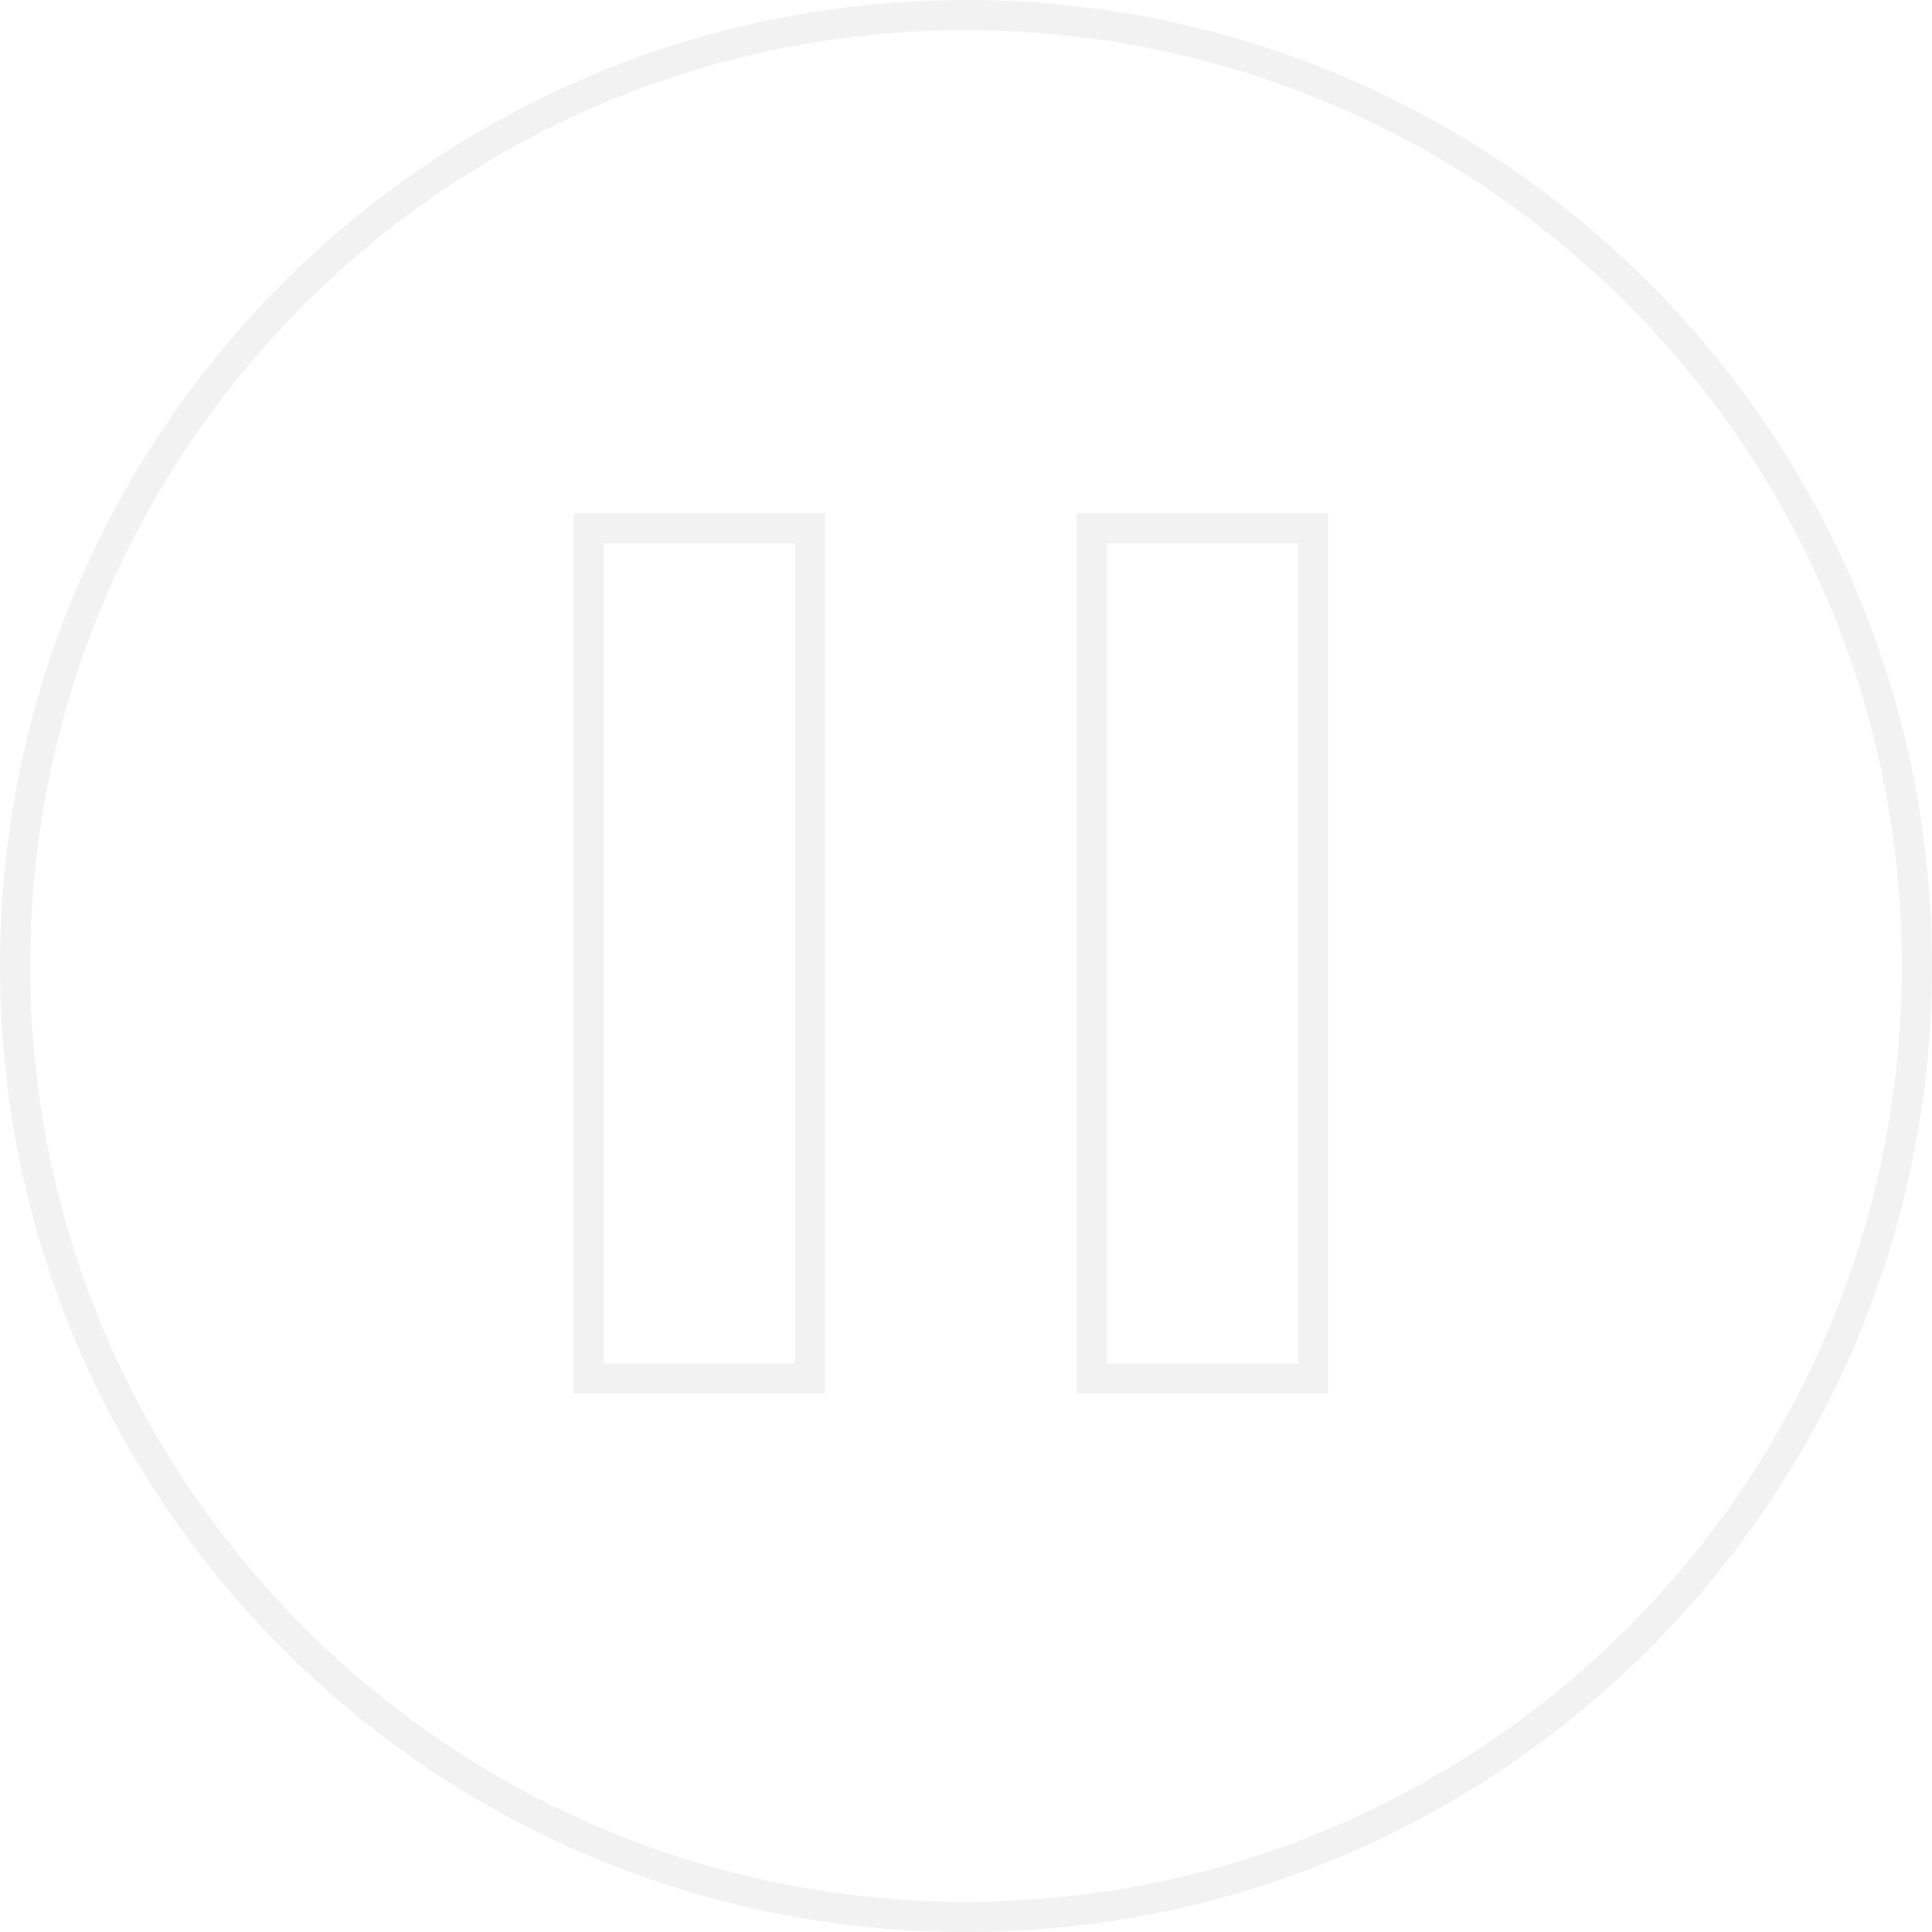
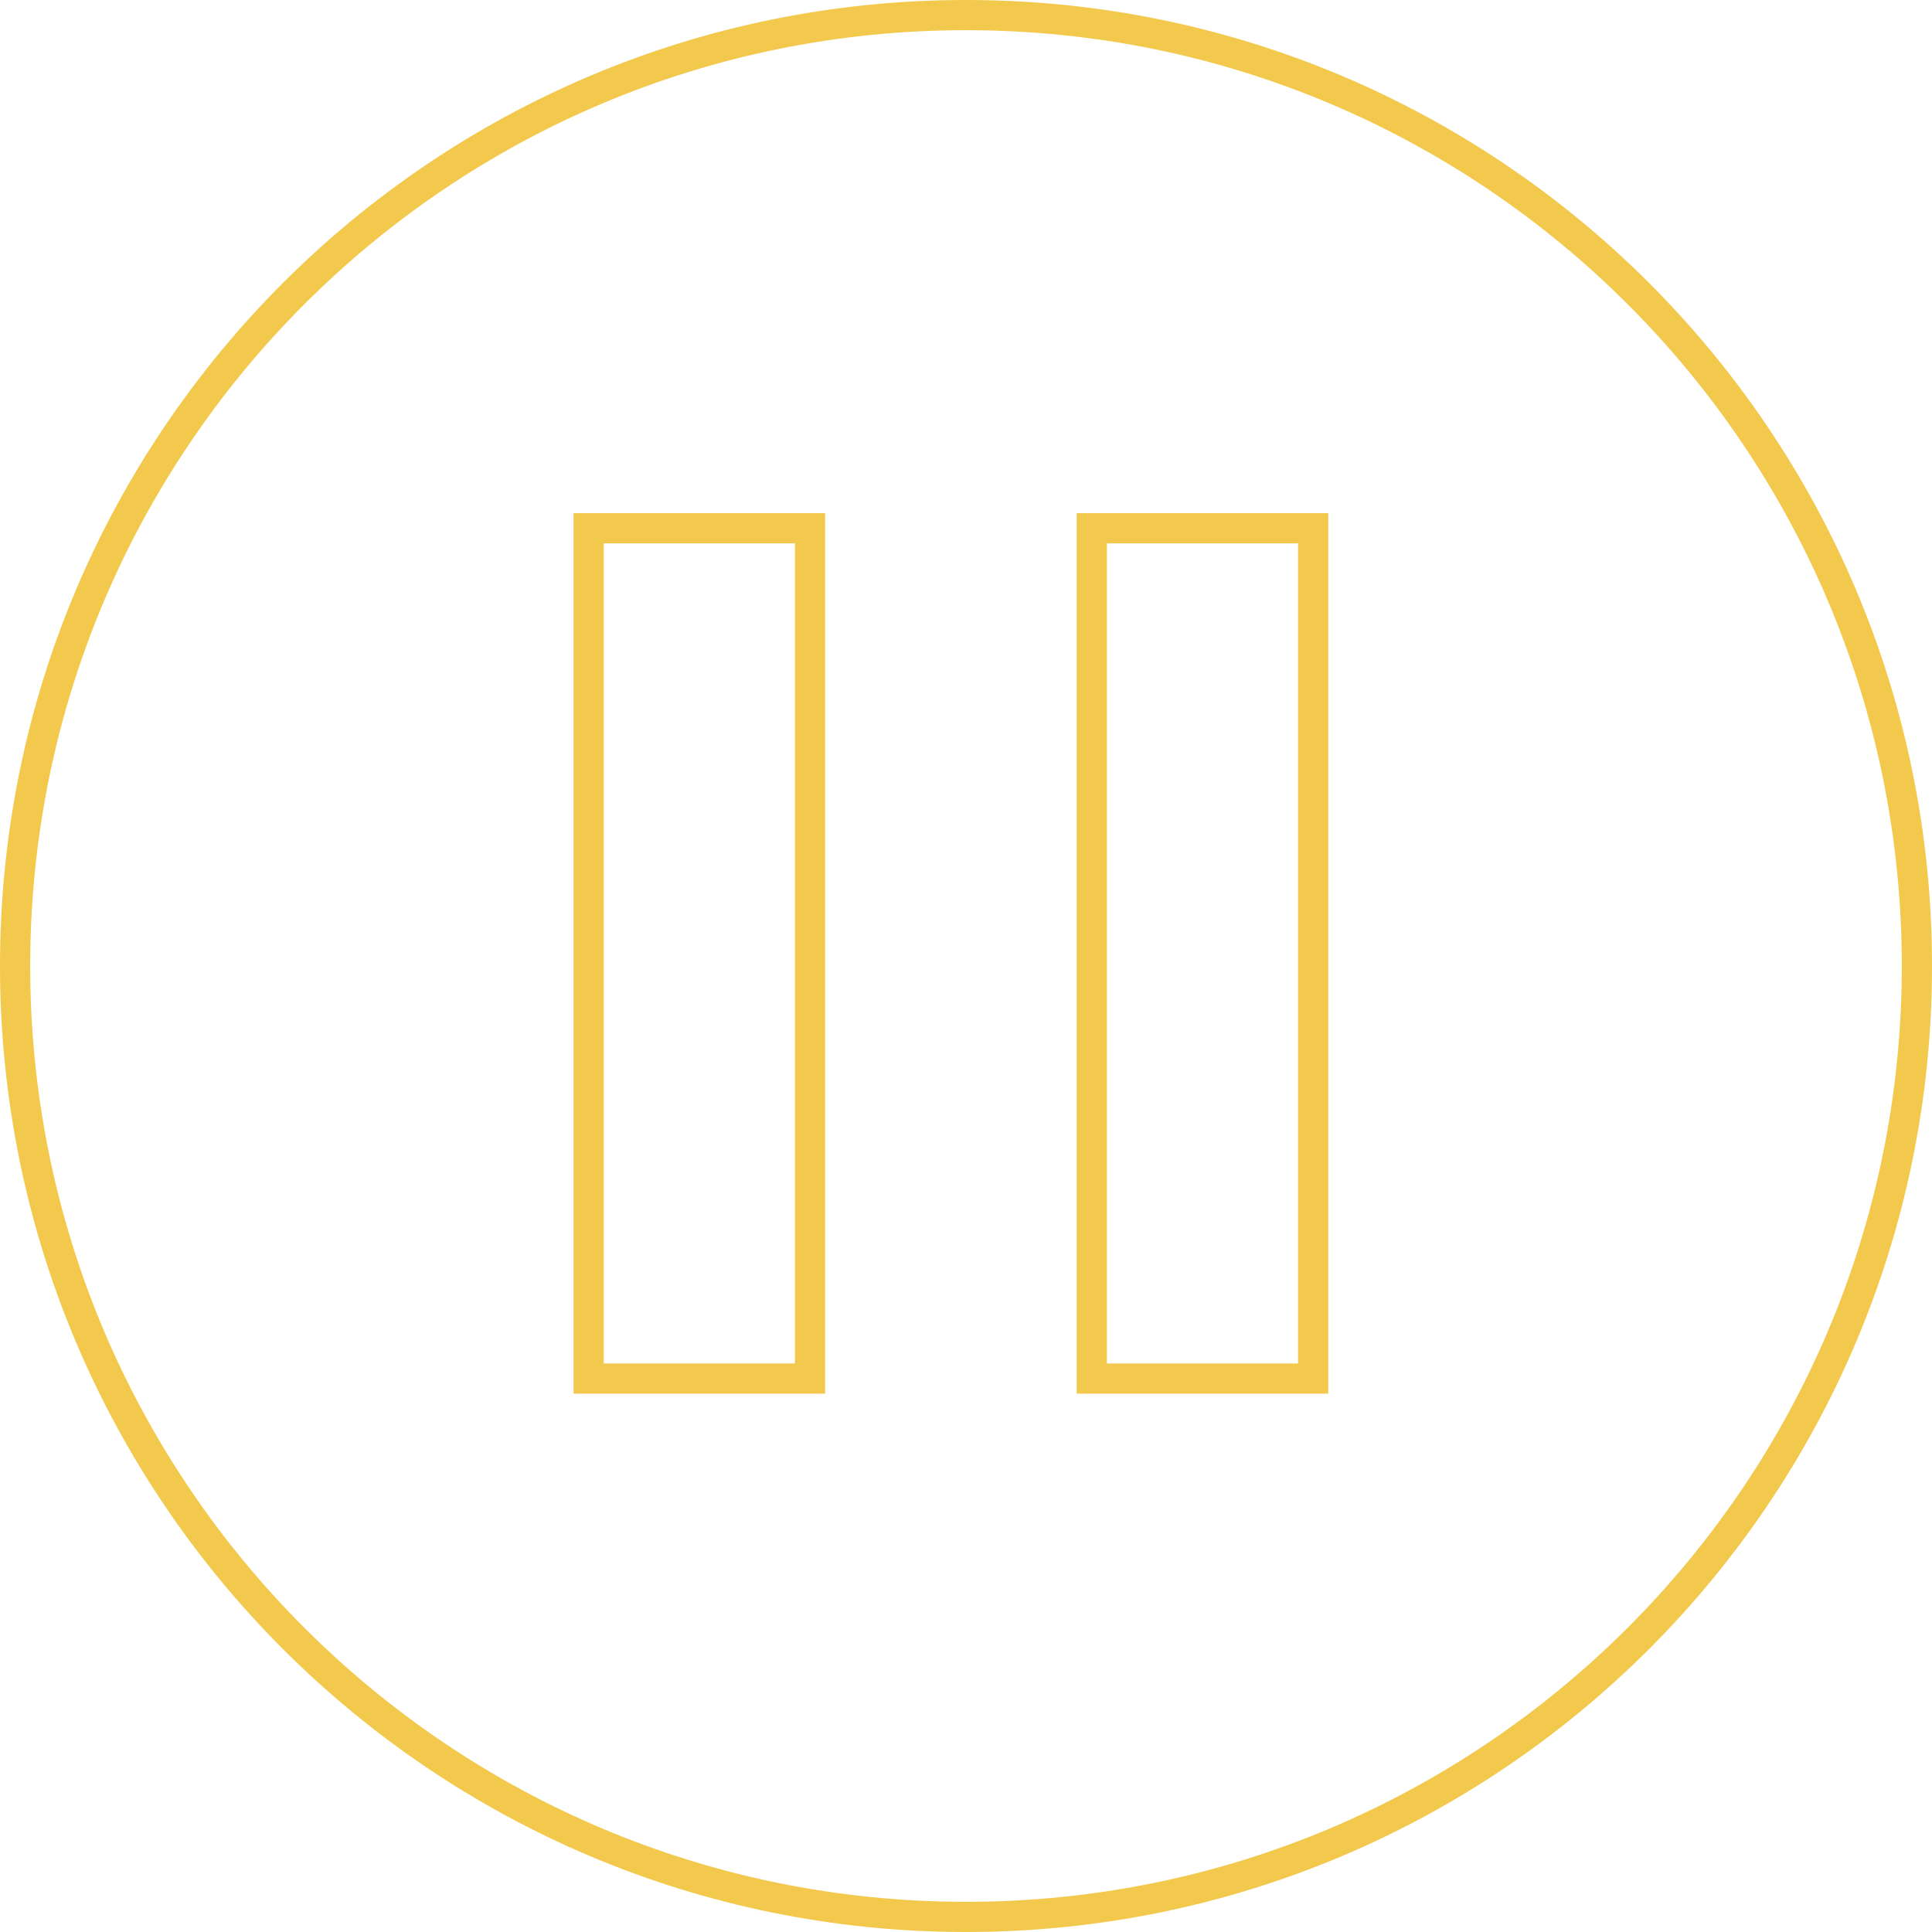
<svg xmlns="http://www.w3.org/2000/svg" width="48" height="48" viewBox="0 0 64 64" fill="none">
-   <circle cx="32" cy="32" r="31.5" stroke="#F2F2F2" />
-   <path d="M43.5 17.5V45.667H36.167V17.5H43.5ZM26.833 17.5V45.667H19.5V17.5H26.833Z" stroke="#F2F2F2" />
+   <circle cx="32" cy="32" r="31.5" stroke="#F2C94C" />
+   <path d="M43.5 17.5V45.667H36.167V17.5H43.5ZM26.833 17.5V45.667H19.5V17.5H26.833Z" stroke="#F2C94C" />
</svg>
